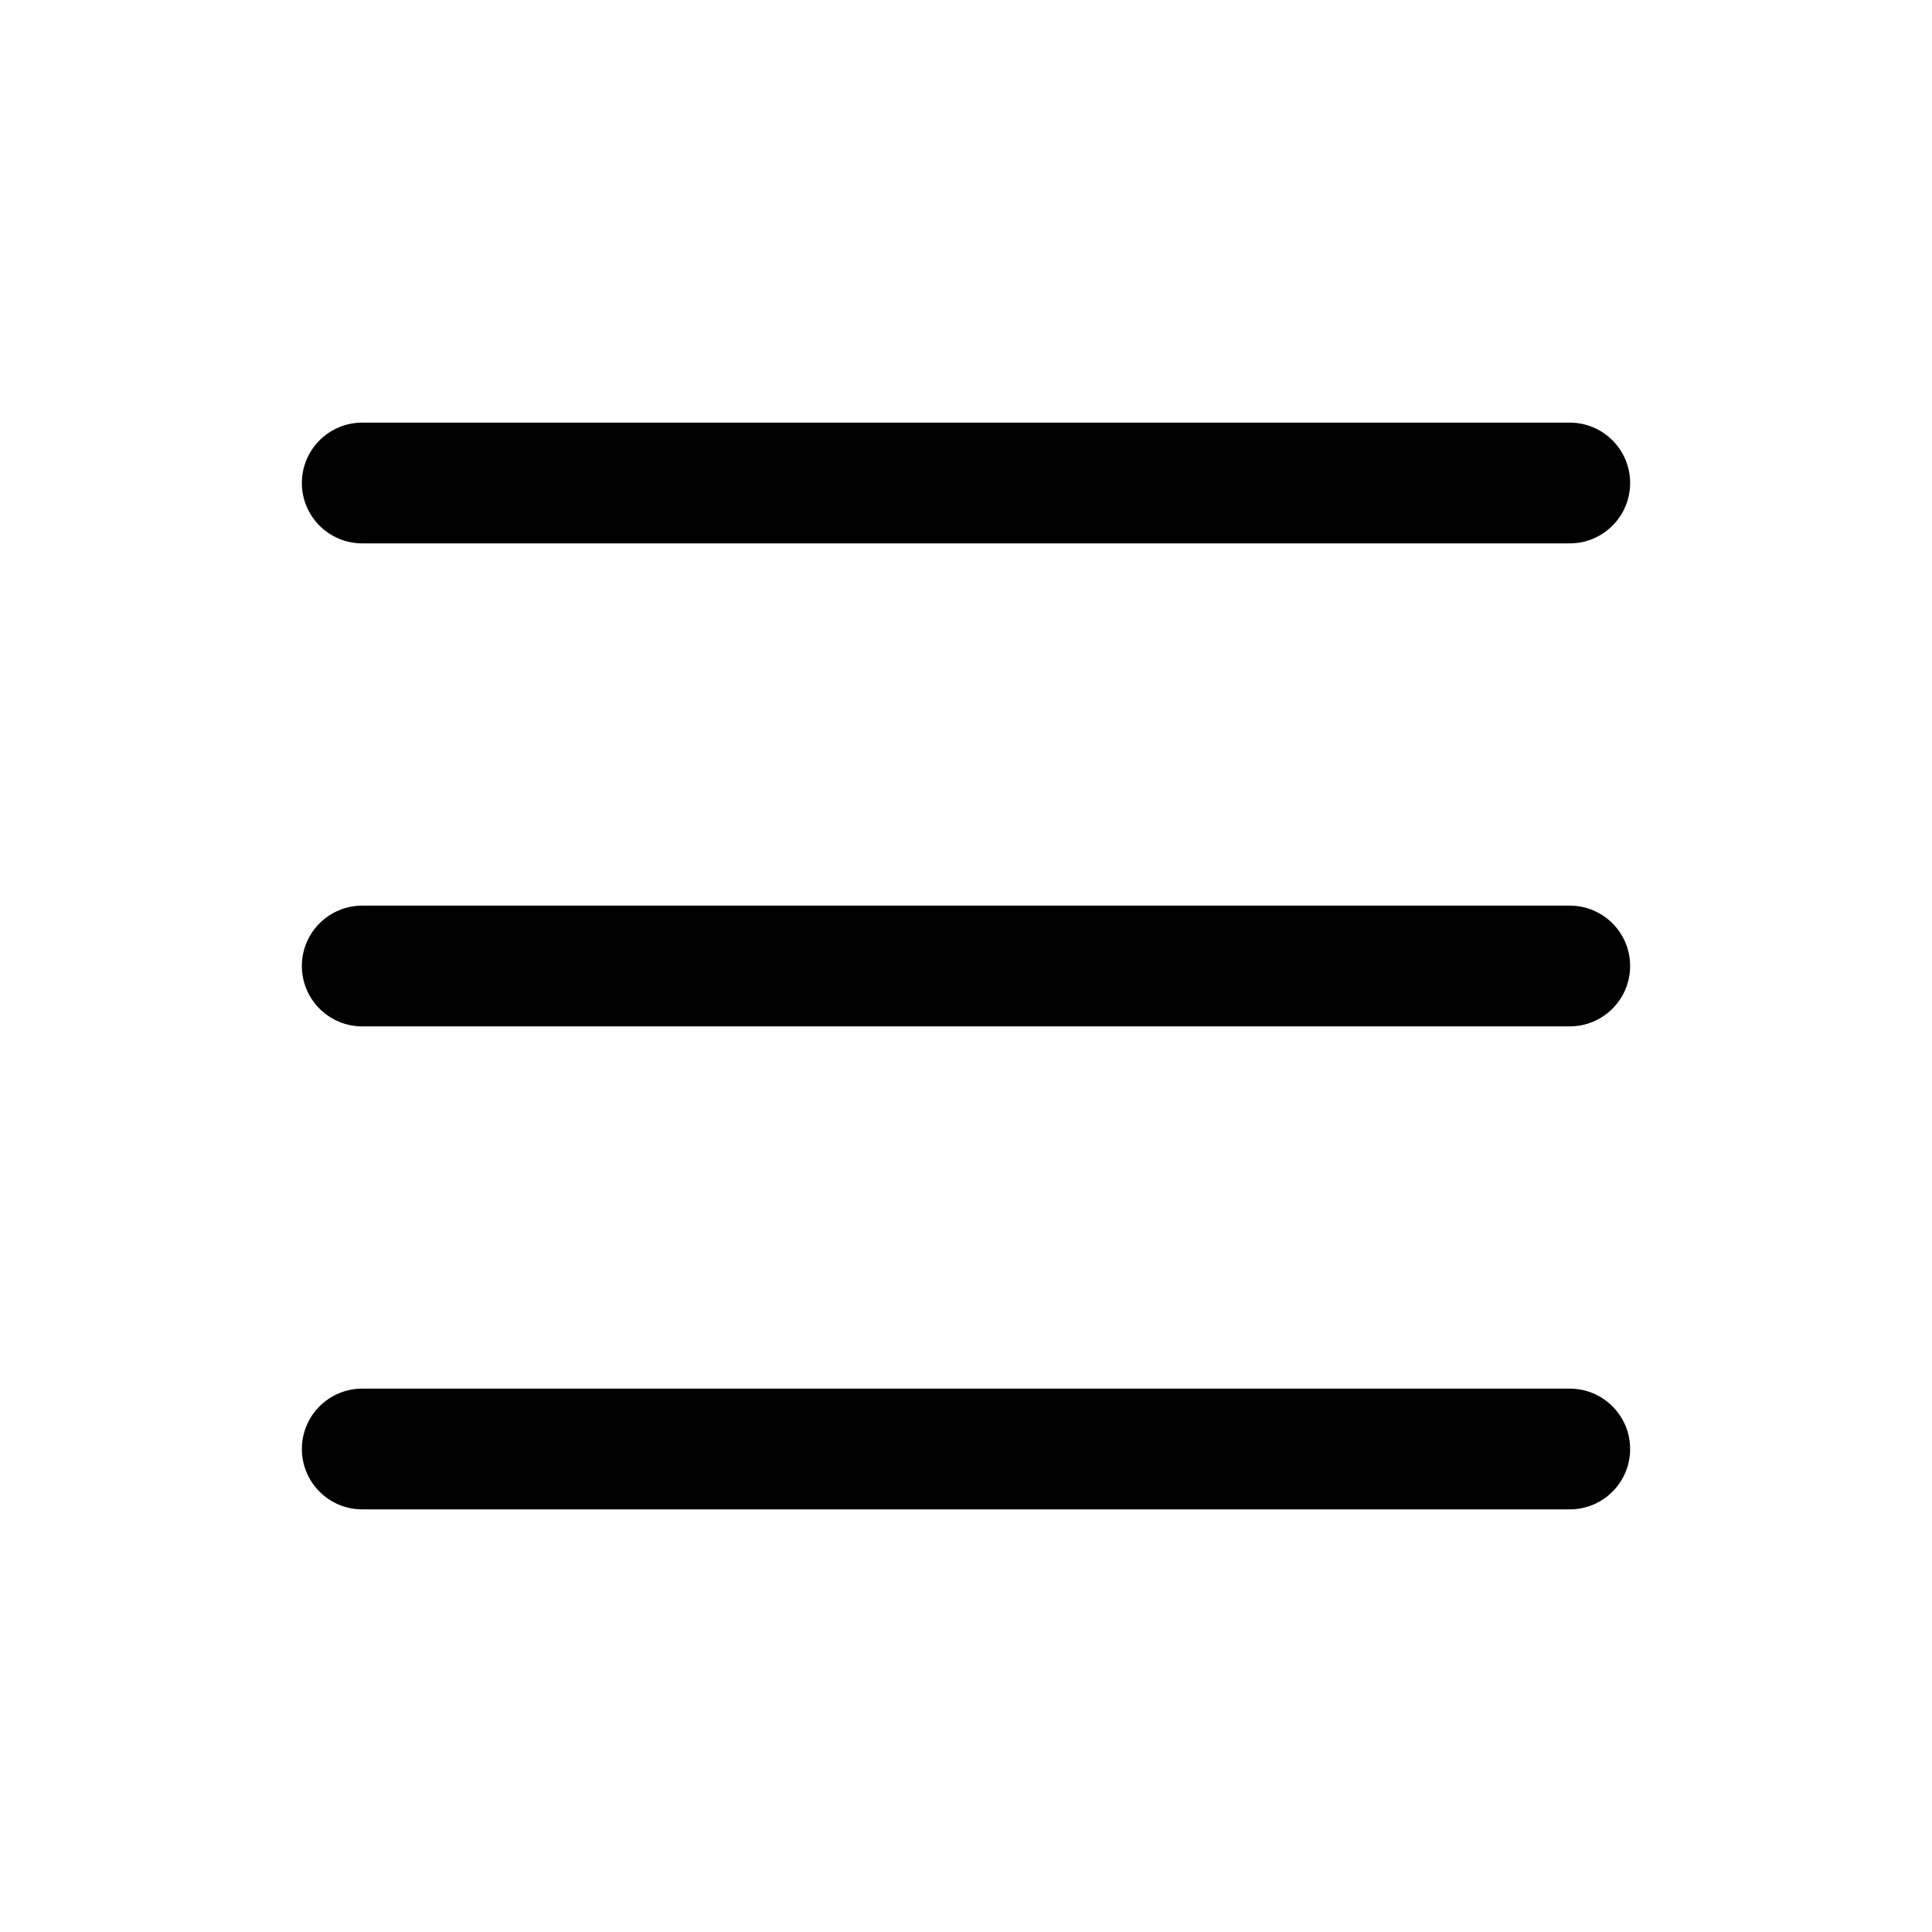
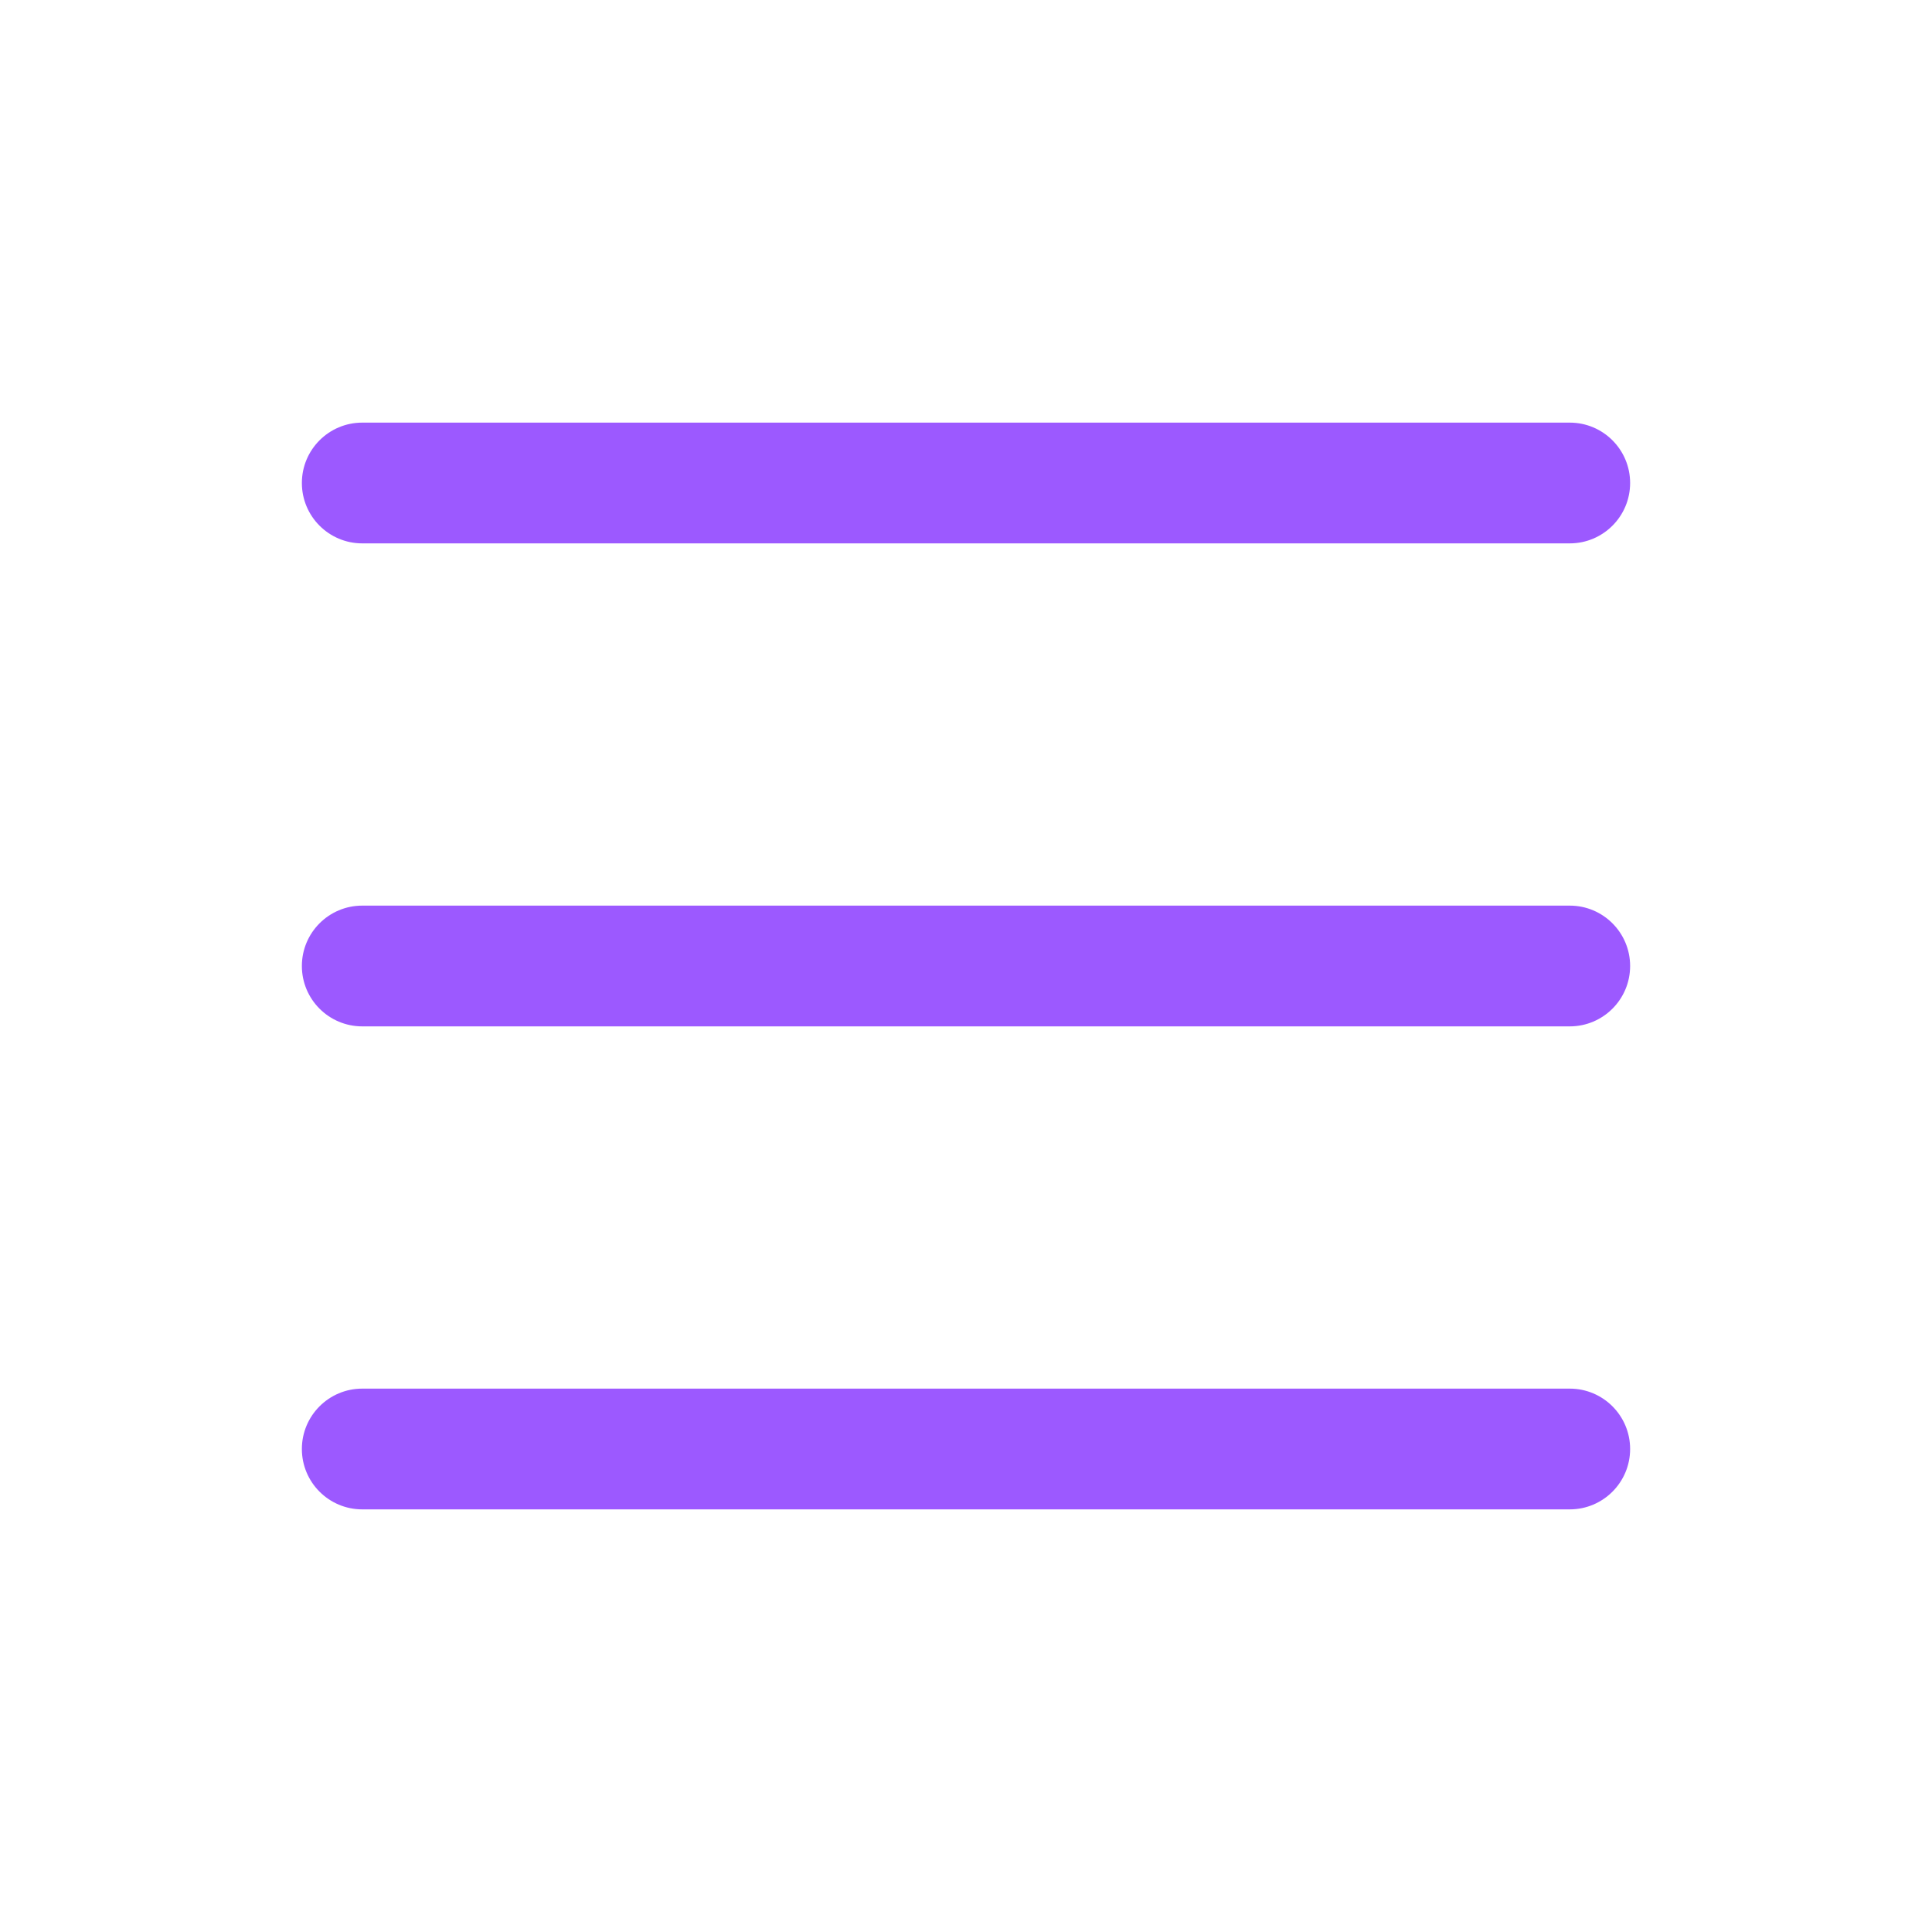
- <svg xmlns="http://www.w3.org/2000/svg" width="16" height="16" fill="currentColor" class="bi bi-list" viewBox="0 0 16 16">
+ <svg xmlns="http://www.w3.org/2000/svg" width="16" height="16" fill="#9c59ff" class="bi bi-list" viewBox="0 0 16 16">
  <path fill-rule="evenodd" d="M2.5 12a.5.5 0 0 1 .5-.5h10a.5.5 0 0 1 0 1H3a.5.5 0 0 1-.5-.5zm0-4a.5.5 0 0 1 .5-.5h10a.5.5 0 0 1 0 1H3a.5.5 0 0 1-.5-.5zm0-4a.5.5 0 0 1 .5-.5h10a.5.5 0 0 1 0 1H3a.5.5 0 0 1-.5-.5z" />
</svg>
